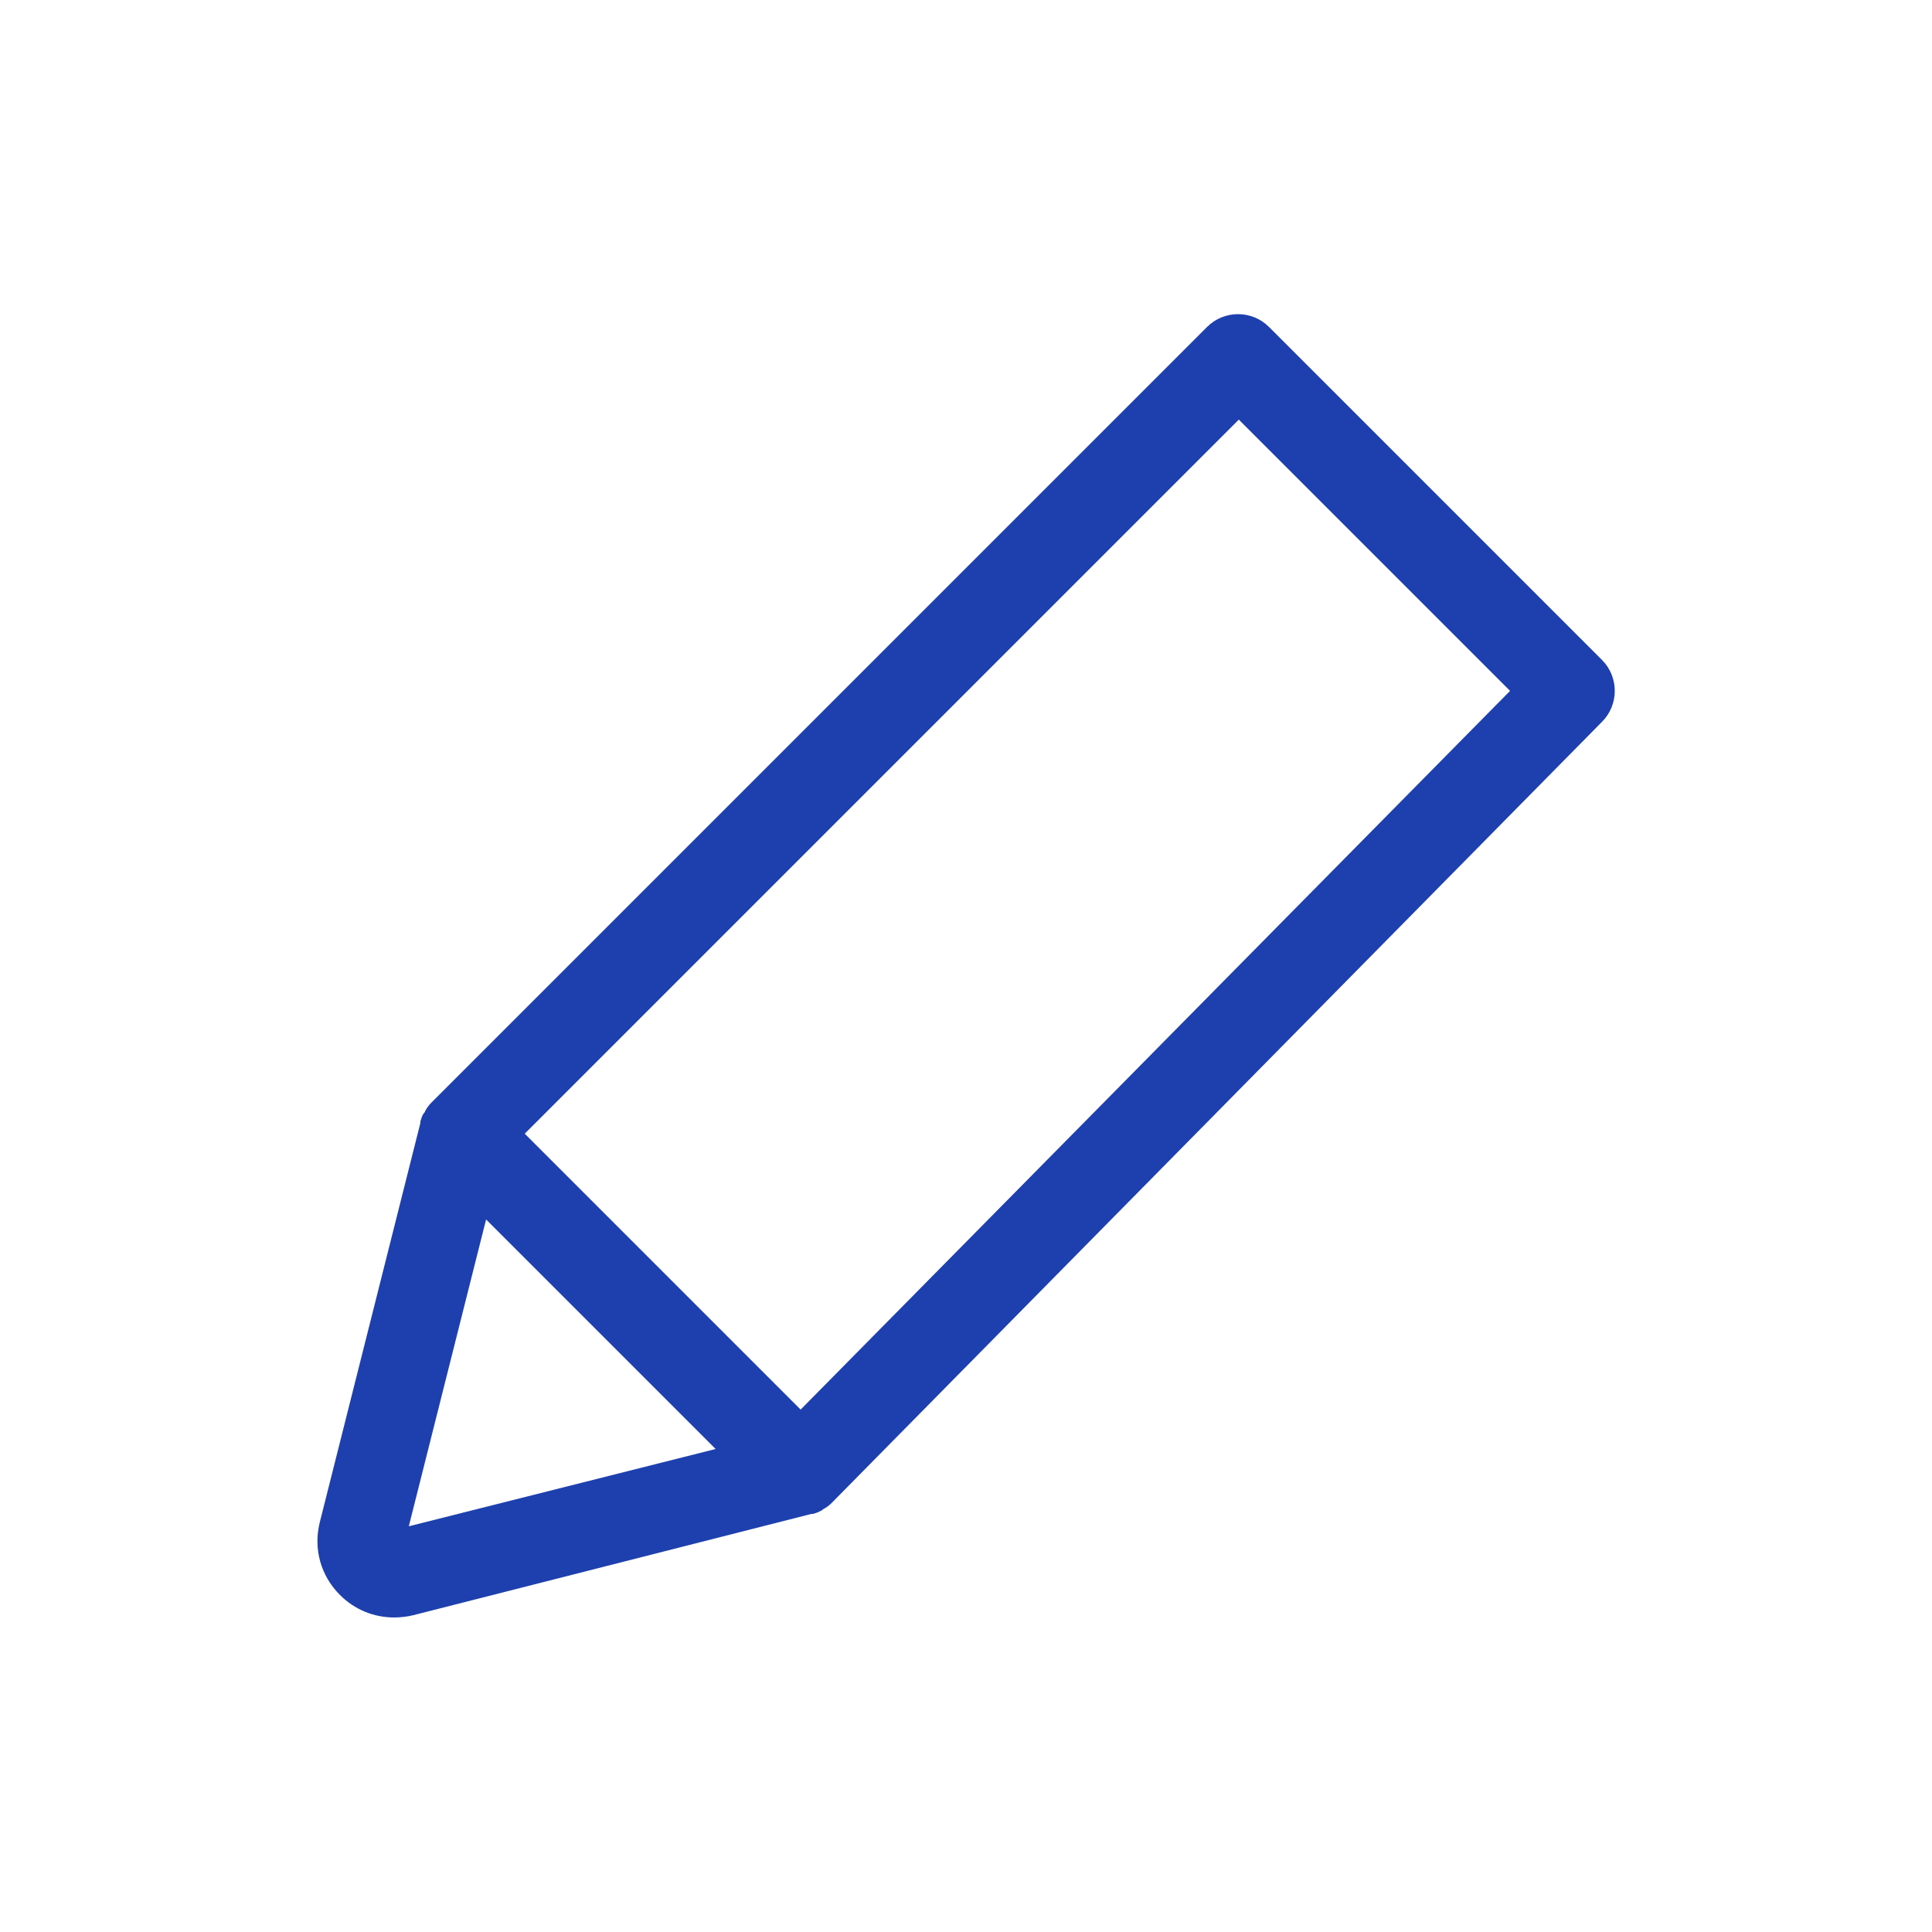
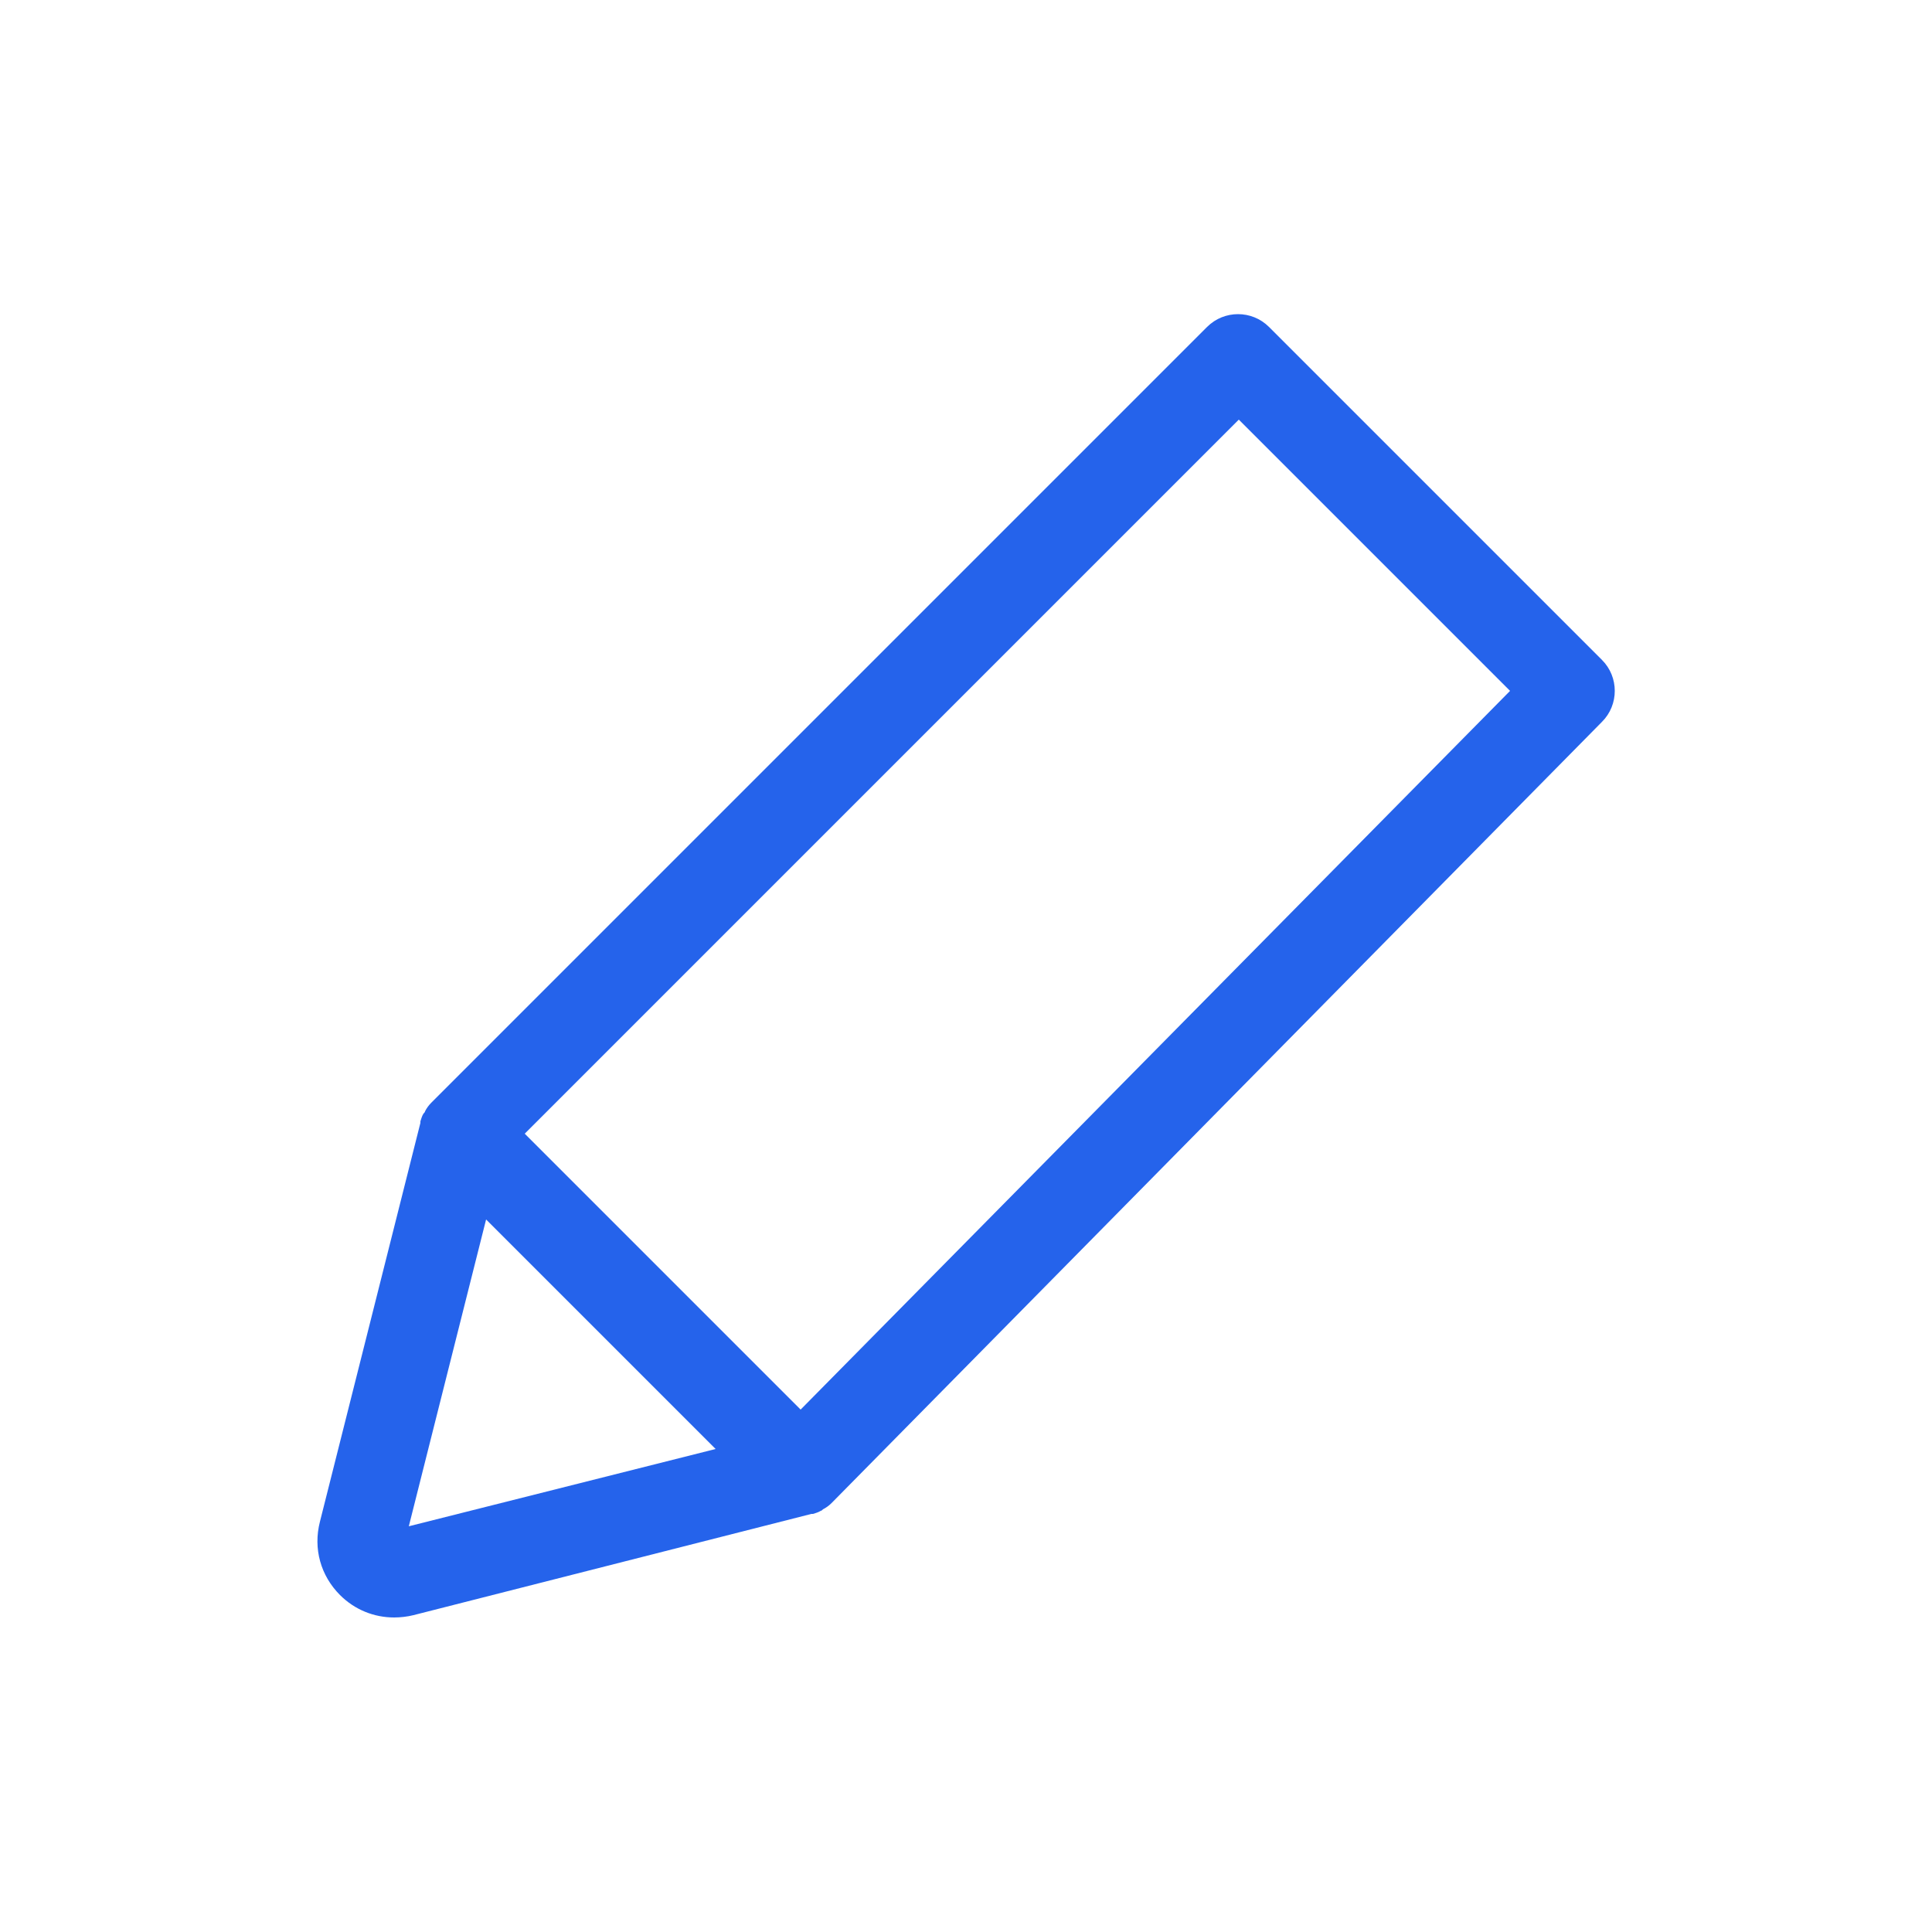
<svg xmlns="http://www.w3.org/2000/svg" id="_레이어_1" data-name="레이어 1" viewBox="0 0 25 25">
  <defs>
    <style>
      .cls-1 {
        fill: none;
      }

      .cls-2 {
-         fill: #1e40af;
+         fill: #2563eb;
      }
    </style>
  </defs>
  <rect class="cls-1" width="25" height="25" rx="5" ry="5" />
  <path class="cls-2" d="M16.42,4.23c-.22-.22-.58-.22-.8,0L5.58,14.27s0,0,0,0c-.03.03-.06.07-.08.11,0,.01-.01.02-.02.03-.02.03-.03.07-.04.1,0,0,0,.01,0,.02l-1.3,5.16c-.09.35.01.7.26.95.19.19.44.29.7.29.08,0,.17-.01.25-.03l5.15-1.31s.01,0,.02,0c.03-.01.07-.02.1-.04.01,0,.02-.01.03-.02.04-.02.08-.05.11-.08,0,0,0,0,0,0,0,0,0,0,0,0l9.97-10.11c.22-.22.22-.58,0-.8l-4.31-4.31ZM5.29,19.75l1-3.97,2.97,2.97-3.97,1ZM10.36,18.24l-3.57-3.57,9.24-9.24,3.51,3.51-9.18,9.3Z" />
</svg>
